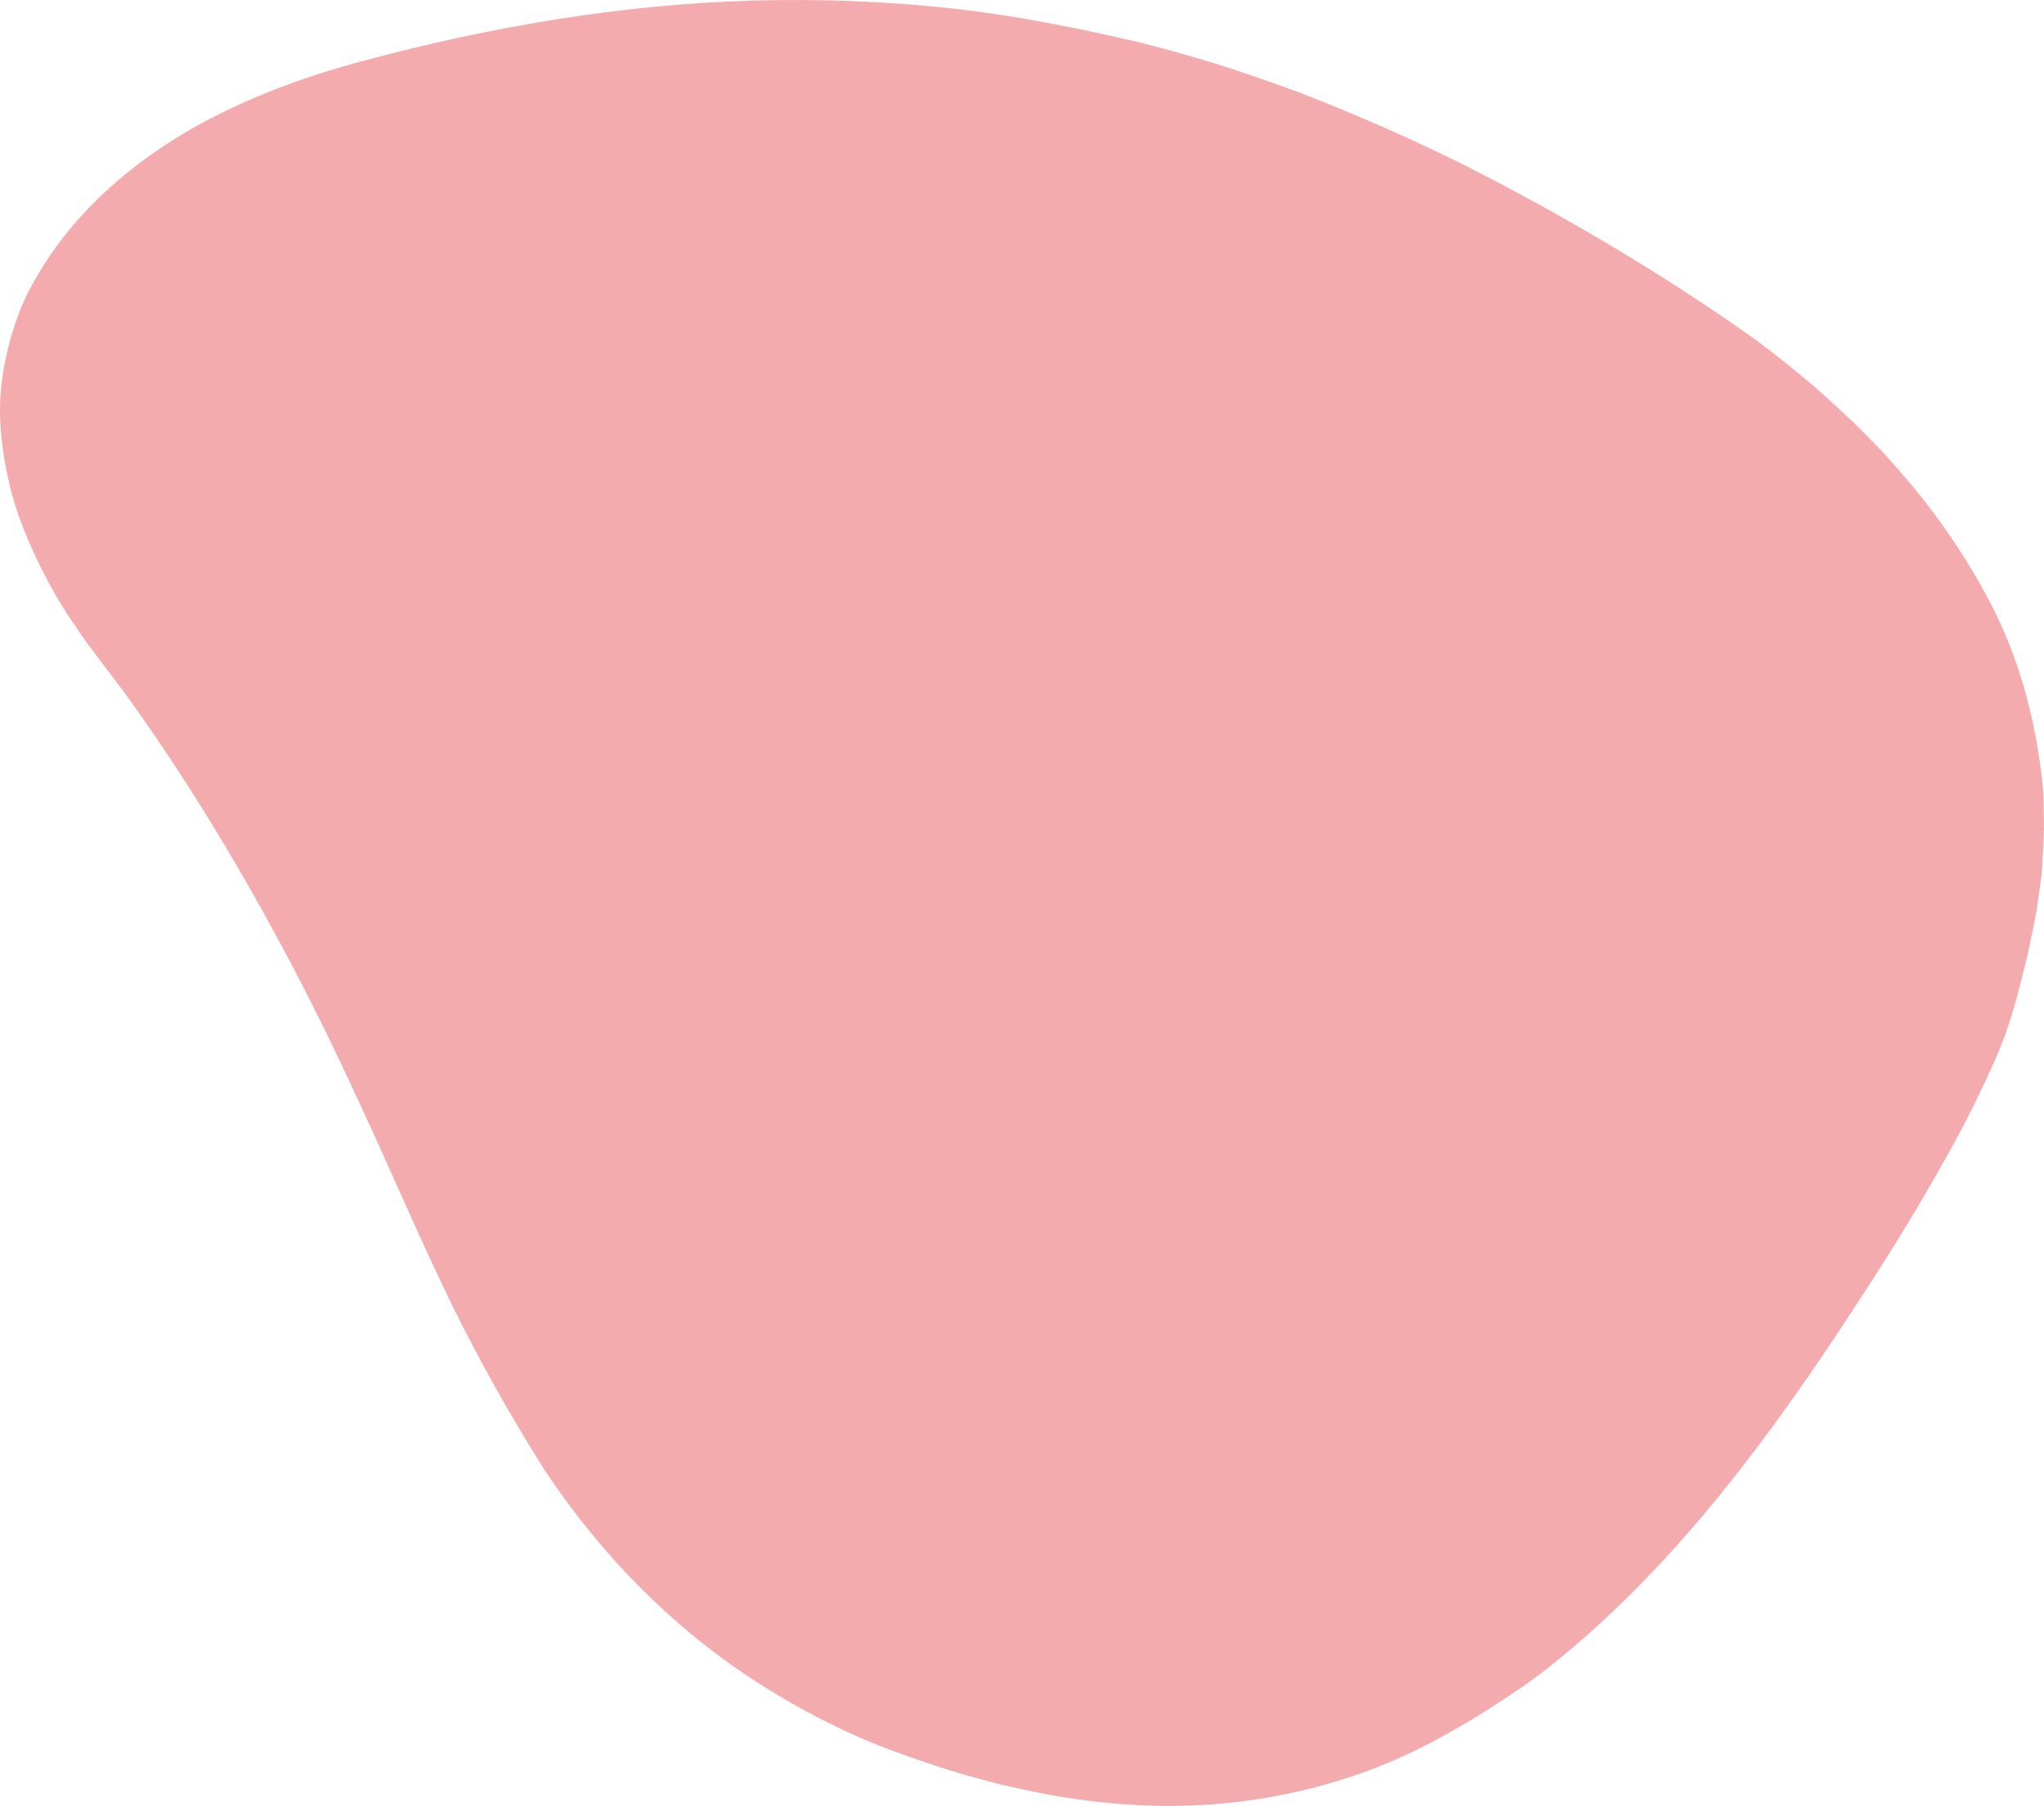
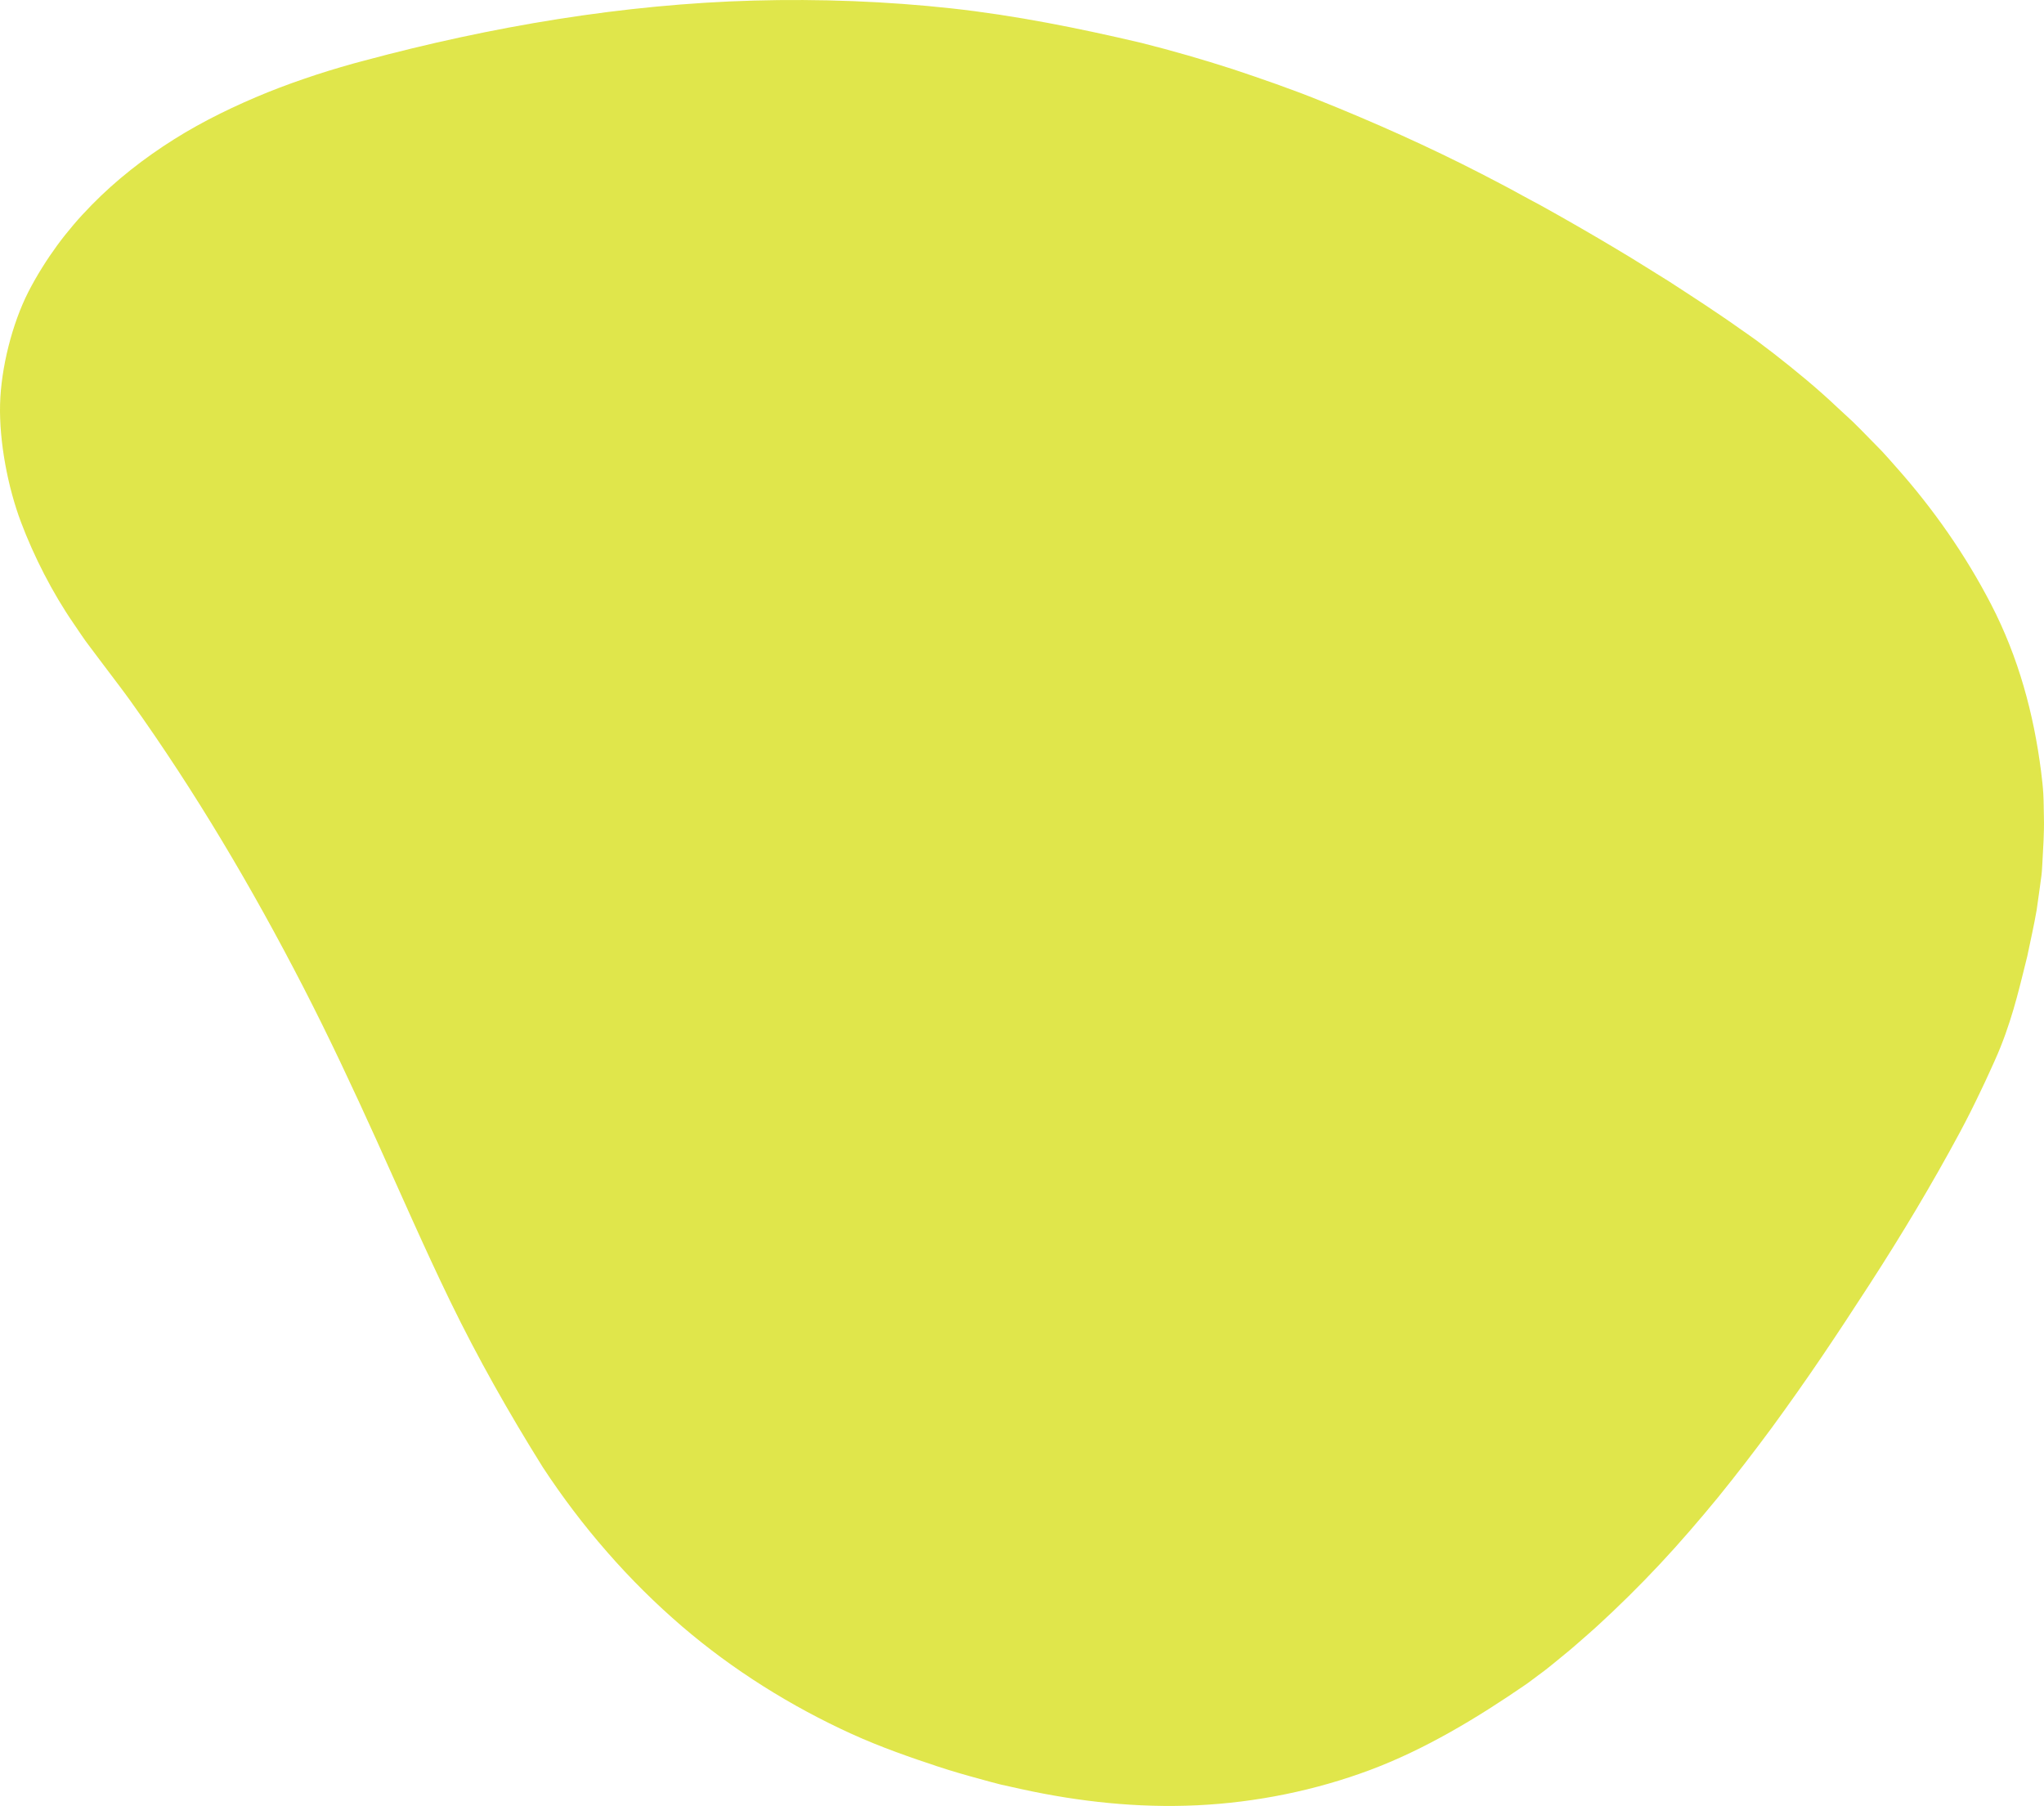
<svg xmlns="http://www.w3.org/2000/svg" id="Layer_2" data-name="Layer 2" viewBox="0 0 1079.21 953.58">
  <defs>
    <style>
      .cls-1 {
-         fill: #f1989b;
+         fill: #d9e021;
      }

      .cls-2 {
        opacity: .81;
      }
    </style>
  </defs>
  <g id="Layer_1-2" data-name="Layer 1">
    <g class="cls-2">
      <path class="cls-1" d="M1070.37,504.94c1.68-8.2,3.59-16.37,4.98-24.54.68-4.9,1.03-7.35,1.72-12.25.33-2.44.49-3.67.82-6.11.27-2.03.29-4.09.45-6.13.43-8.18,1.04-16.46.82-24.43-.11-3.98-.08-8.18-.3-12.11-.22-3.92-.69-8.09-1.18-11.95-3.87-30.36-11.86-60.23-26.42-88.35-13.59-26.24-30.68-50.66-50.32-72.67-2.43-2.73-4.81-5.52-7.32-8.18-3.07-3.14-4.6-4.7-7.68-7.84-2.58-2.59-5.09-5.26-7.75-7.78-3.22-2.98-4.83-4.48-8.06-7.46-10.64-10.08-22-19.42-33.66-28.51-3.56-2.71-5.34-4.06-8.92-6.77-3.14-2.33-6.15-4.3-9.21-6.49-6.07-4.35-12.27-8.46-18.41-12.57-6.14-4.11-12.46-8.12-18.7-12.21-7.61-4.75-11.42-7.12-19.08-11.87-12.83-7.82-25.9-15.45-39.15-22.95-3.99-2.23-5.99-3.35-9.99-5.59-3.37-1.82-6.78-3.57-10.13-5.44-6.68-3.76-13.57-7.23-20.41-10.82-28.06-14.45-56.87-27.3-86-38.99-14.8-5.94-30.15-11.27-45.74-16.47-15.69-5.07-31.57-9.64-47.82-13.75-33.36-7.86-67.05-14.61-100.51-18.28C468.2.68,432.44-.66,398.01.3c-68.89,1.91-138.48,13.64-205.58,31.68-4.14,1.11-8.19,2.16-12.46,3.46-4.3,1.3-8.66,2.56-12.94,4-4.27,1.44-8.63,2.87-12.88,4.42-4.23,1.54-8.56,3.15-12.8,4.87-16.89,6.87-33.73,14.93-49.48,24.84-15.73,9.9-30.62,21.52-43.61,34.81-3.24,3.32-6.49,6.82-9.41,10.26-2.9,3.43-5.91,7.15-8.61,10.85-5.27,7.21-10.71,15.75-15.19,24.47C6.35,170.98.51,194.49.04,213.48c-.49,19.66,4.05,43.6,10.98,62.06,6.81,18.13,16.68,37.5,27.83,53.67,2.74,3.98,5.43,8.19,8.34,11.95,3.38,4.49,5.07,6.73,8.44,11.22,4.44,5.95,9.03,11.83,13.31,17.81,34.29,47.97,64.35,98.88,91.35,151.3,13.53,26.28,26.19,53.37,38.46,80.43,12.84,28.33,25.36,57.15,38.82,84.87,14.6,30.09,31.17,59.36,49.07,88,10.2,15.53,21.55,30.57,33.9,44.67,12.31,14.14,25.76,27.44,39.69,39.39,26.65,22.86,57.52,42.18,89.56,56.74,15.28,6.95,31.26,12.48,45.35,17.14,7.19,2.38,14.76,4.56,22.17,6.56,3.71,1,7.4,2.09,11.15,2.99,4.53,1,6.79,1.5,11.3,2.5,30.16,6.59,61.14,9.89,92.01,8.45,31.76-1.48,63.03-7.98,91.48-18.61,29.03-10.85,56.3-27.27,82.91-45.56,3.81-2.84,5.72-4.26,9.54-7.1,3.14-2.4,6.09-4.93,9.14-7.4,3.05-2.45,6.05-4.97,8.98-7.59,2.94-2.6,5.94-5.14,8.83-7.78,11.59-10.57,22.85-21.69,33.55-33.11,10.71-11.42,20.95-23.36,30.86-35.41,9.83-12.11,19.27-24.42,28.45-36.84,9.09-12.46,17.95-25,26.47-37.59,8.51-12.59,16.81-25.22,25.01-37.9,16.99-26.24,33.14-53.16,47.85-80.53,3.76-7,7.41-14.3,10.85-21.54,1.72-3.63,3.49-7.28,5.13-10.99,1-2.21,1.5-3.32,2.5-5.53.97-2.17,2.05-4.67,2.95-6.93,3.69-9.25,6.37-17.97,8.53-25.92,1.08-3.97,2.05-7.77,2.95-11.4,1.05-4.24,1.58-6.35,2.63-10.59Z" />
    </g>
  </g>
</svg>
